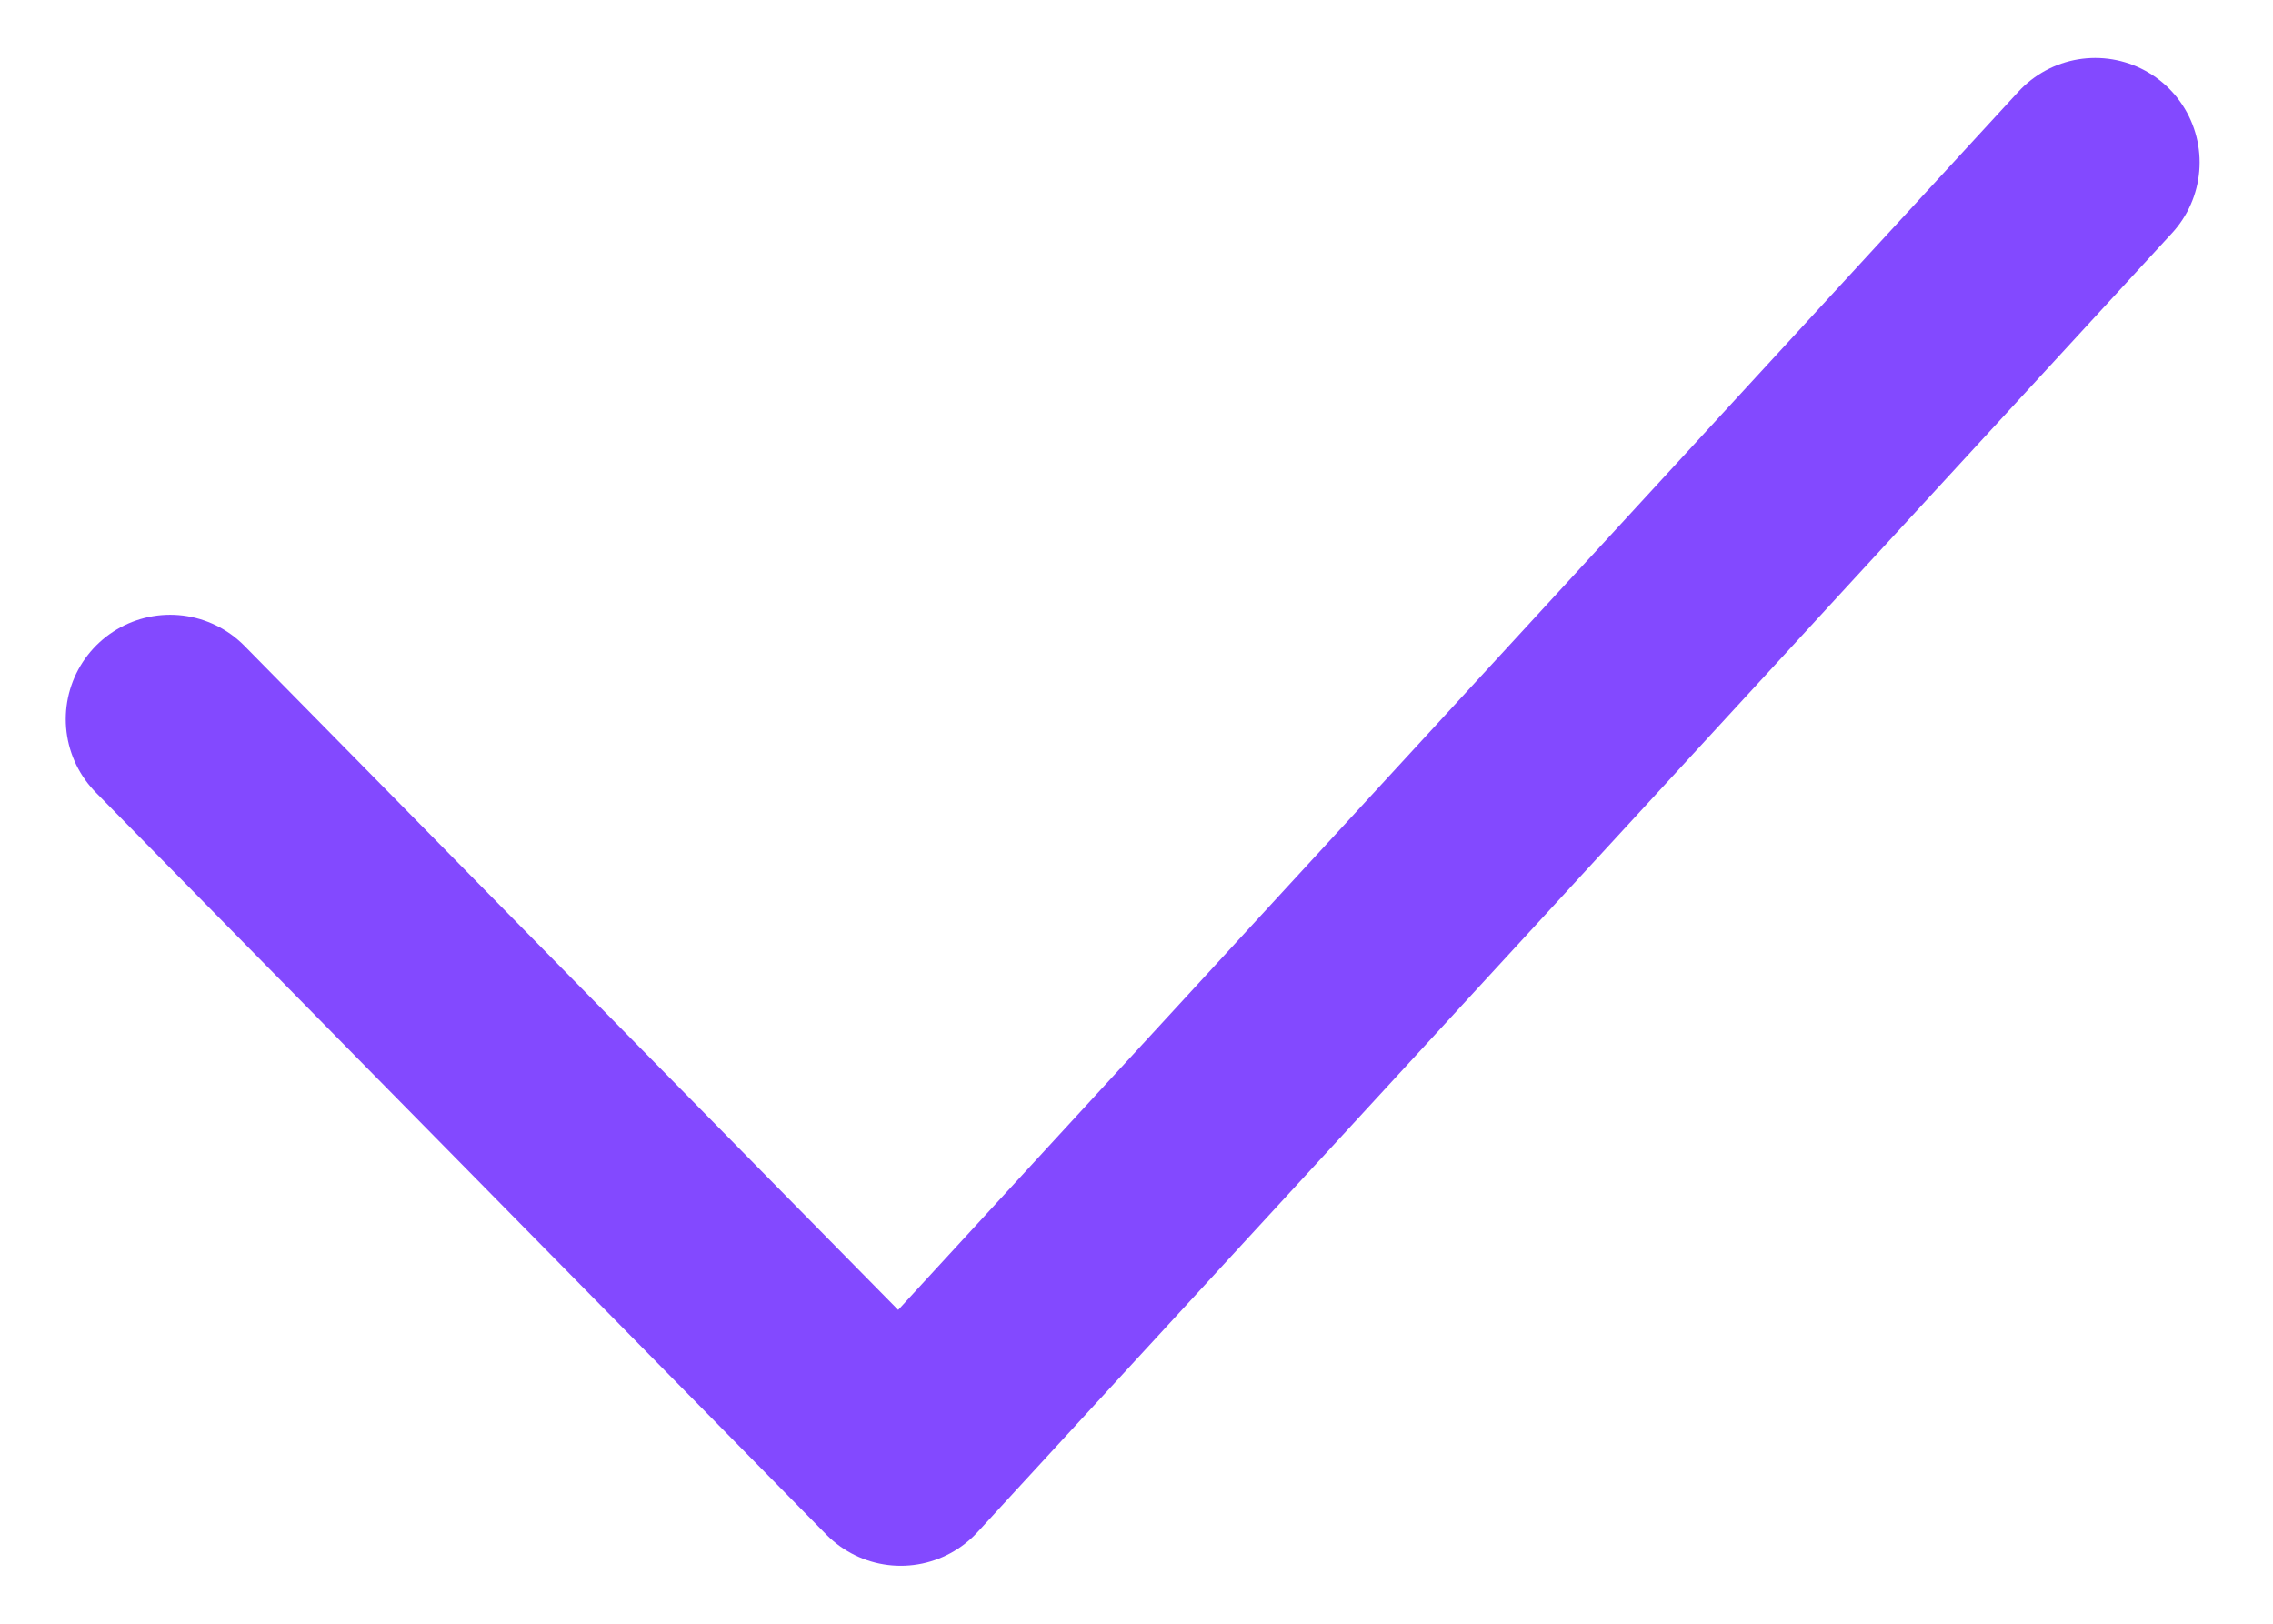
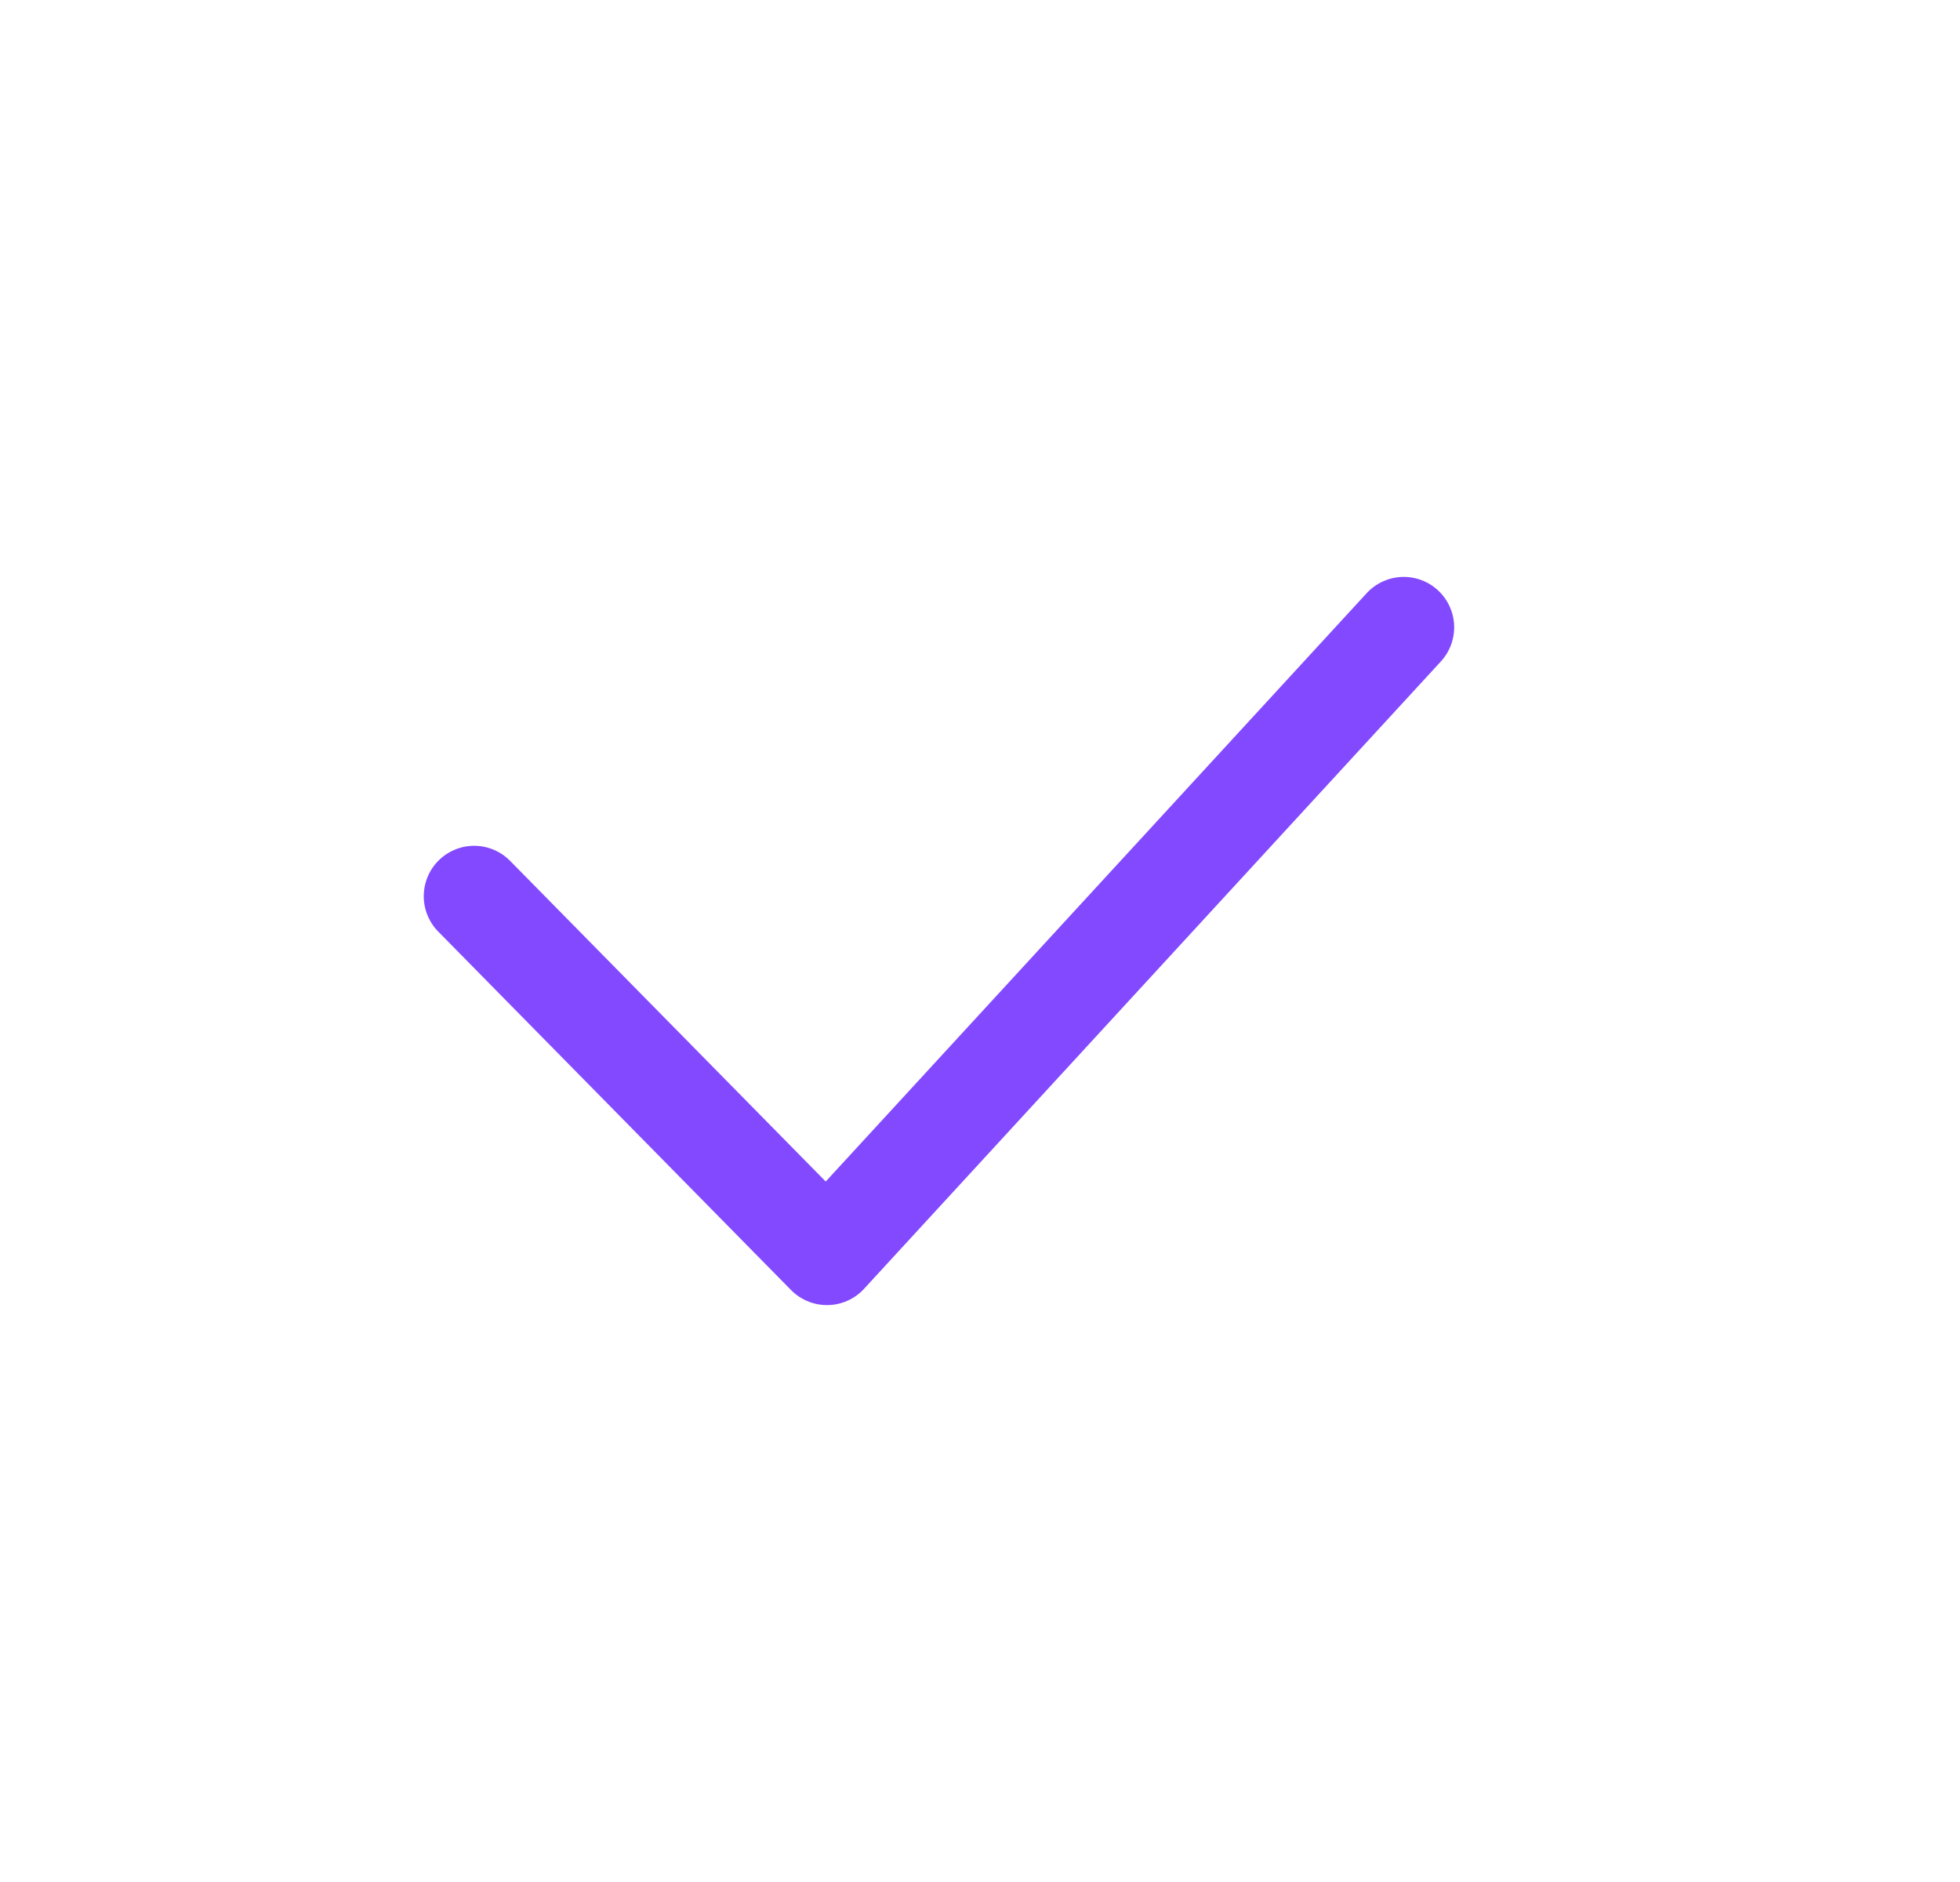
- <svg xmlns="http://www.w3.org/2000/svg" width="14" height="10" viewBox="0 0 14 10" fill="none">
-   <path id="Vector 6867" d="M1.048 4.429L5.548 9L12.905 1" stroke="#8349FF" stroke-width="1.286" stroke-linecap="round" stroke-linejoin="round" />
+ <svg xmlns="http://www.w3.org/2000/svg" width="25" height="24" viewBox="0 0 25 24" fill="none">
+   <path d="M6.048 11.429L10.548 16L17.905 8" stroke="#8349FF" stroke-width="1.286" stroke-linecap="round" stroke-linejoin="round" />
</svg>
